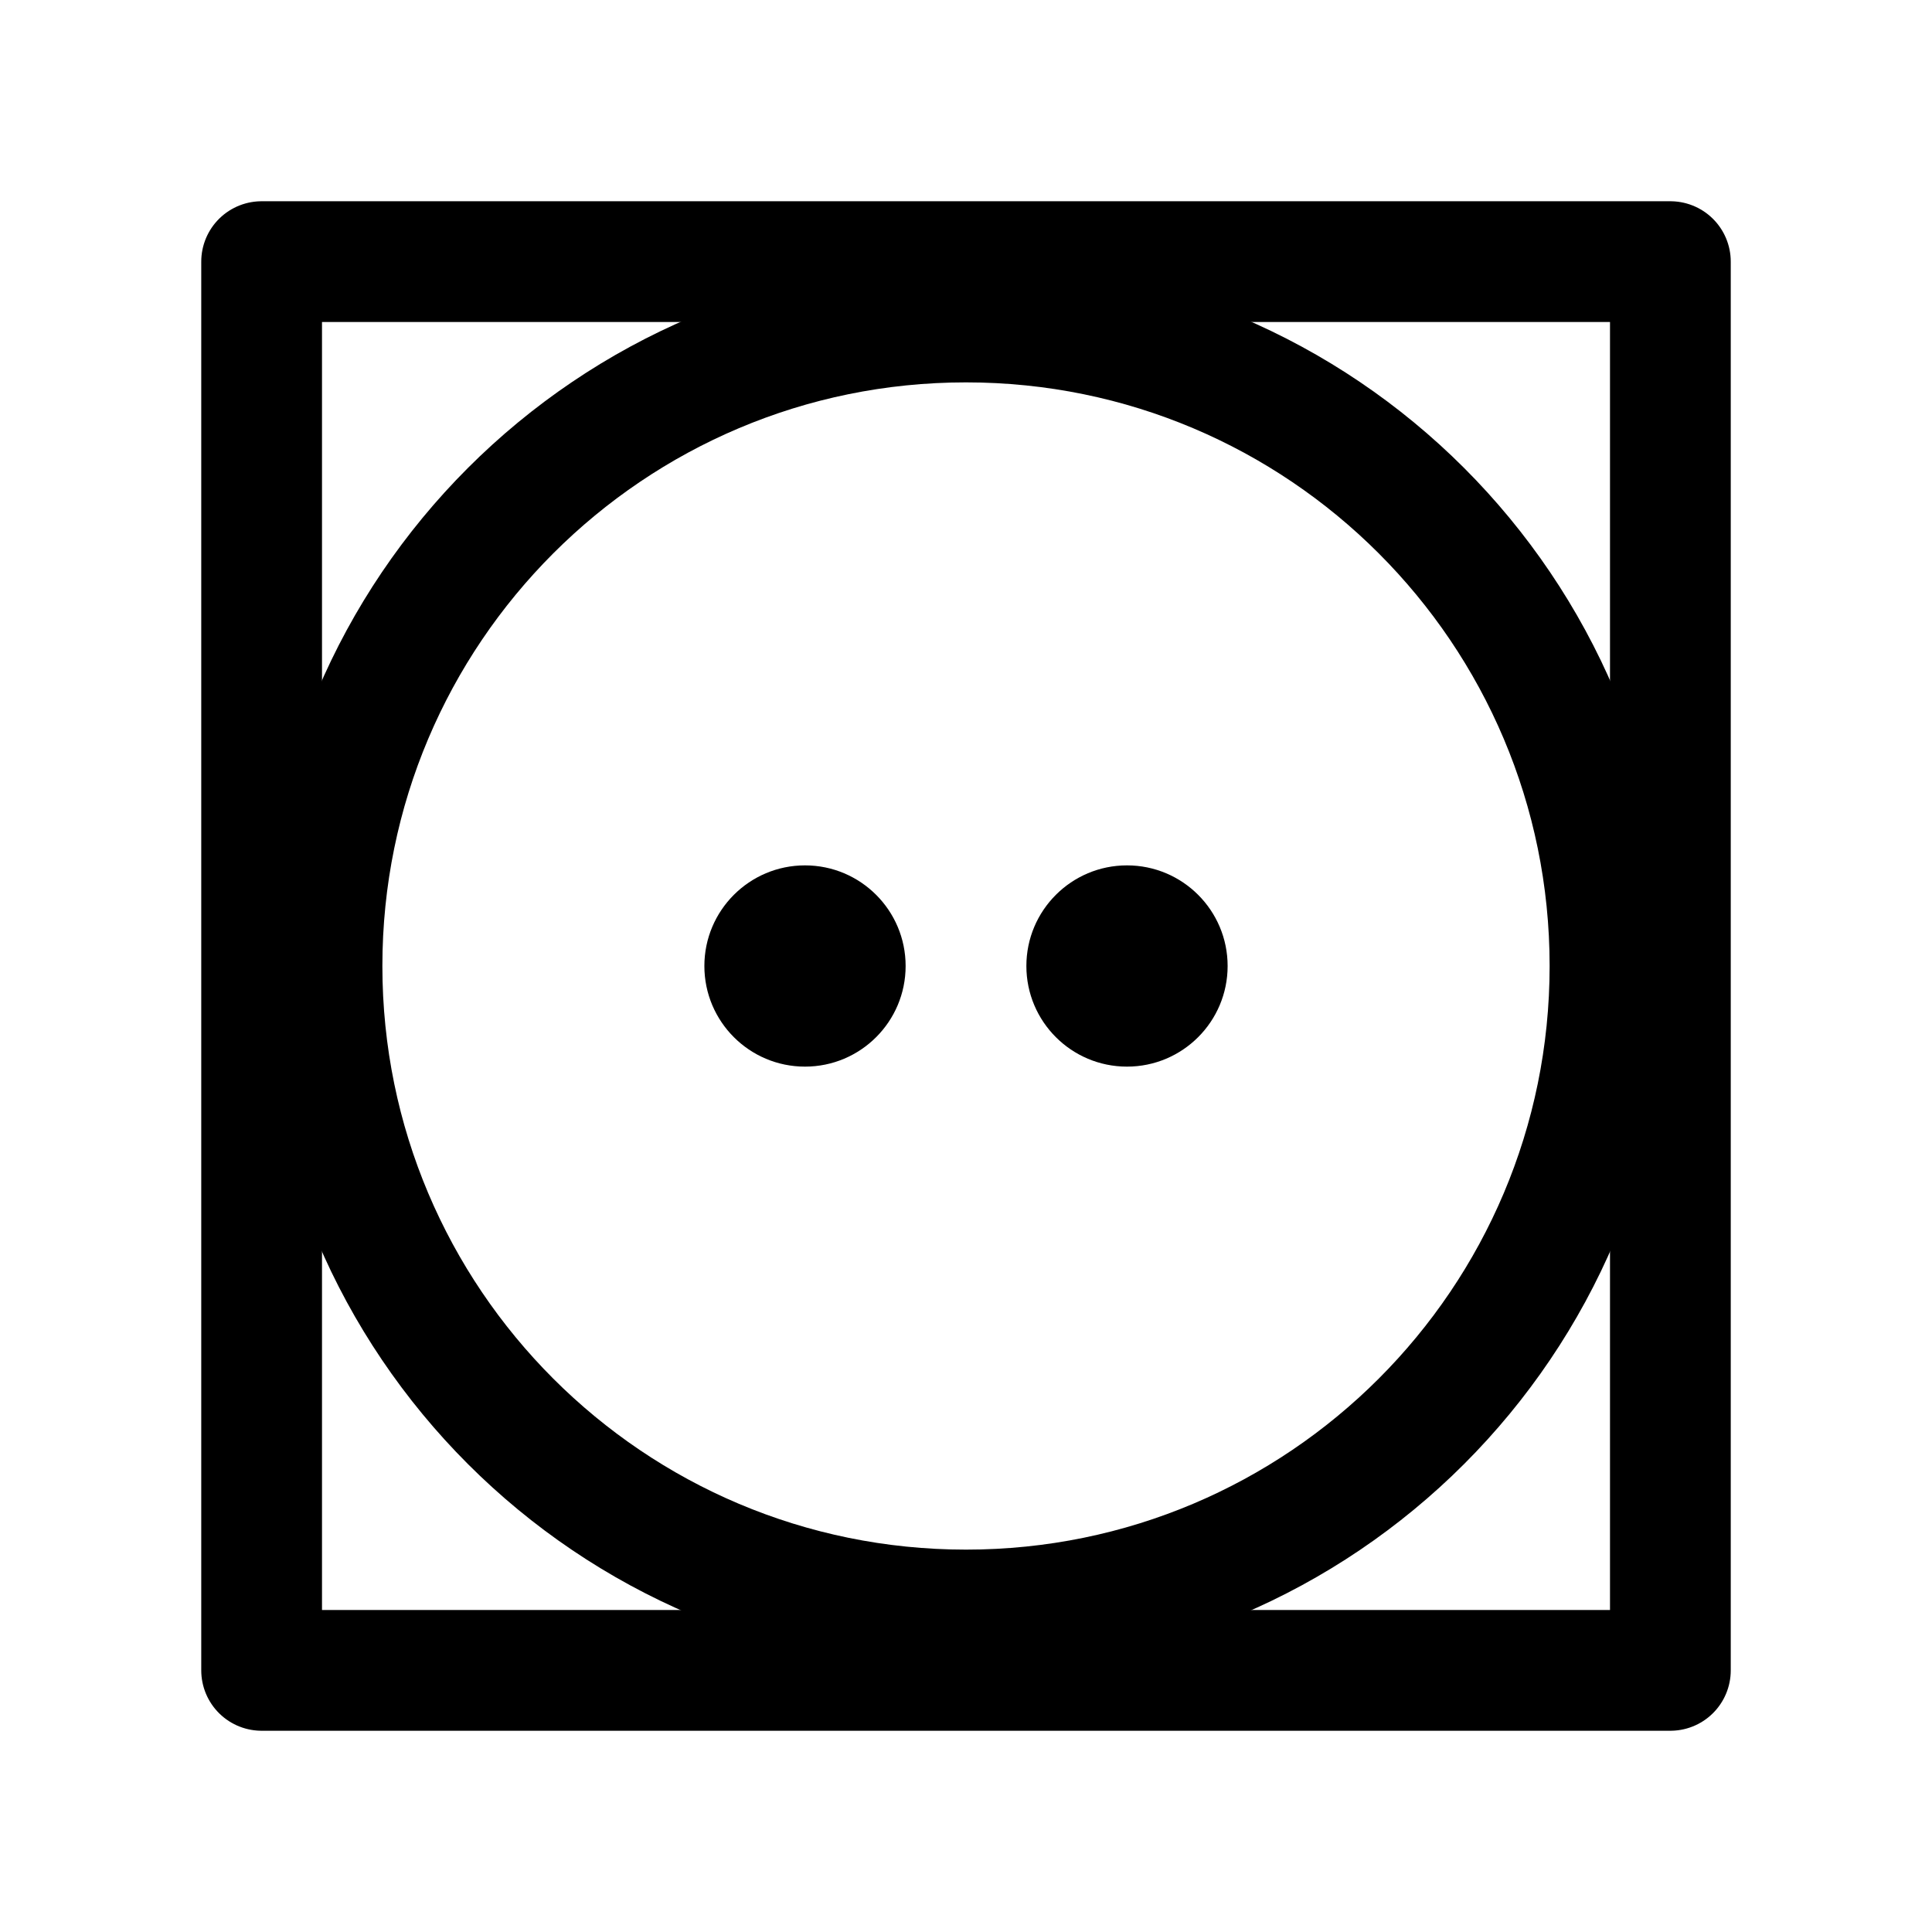
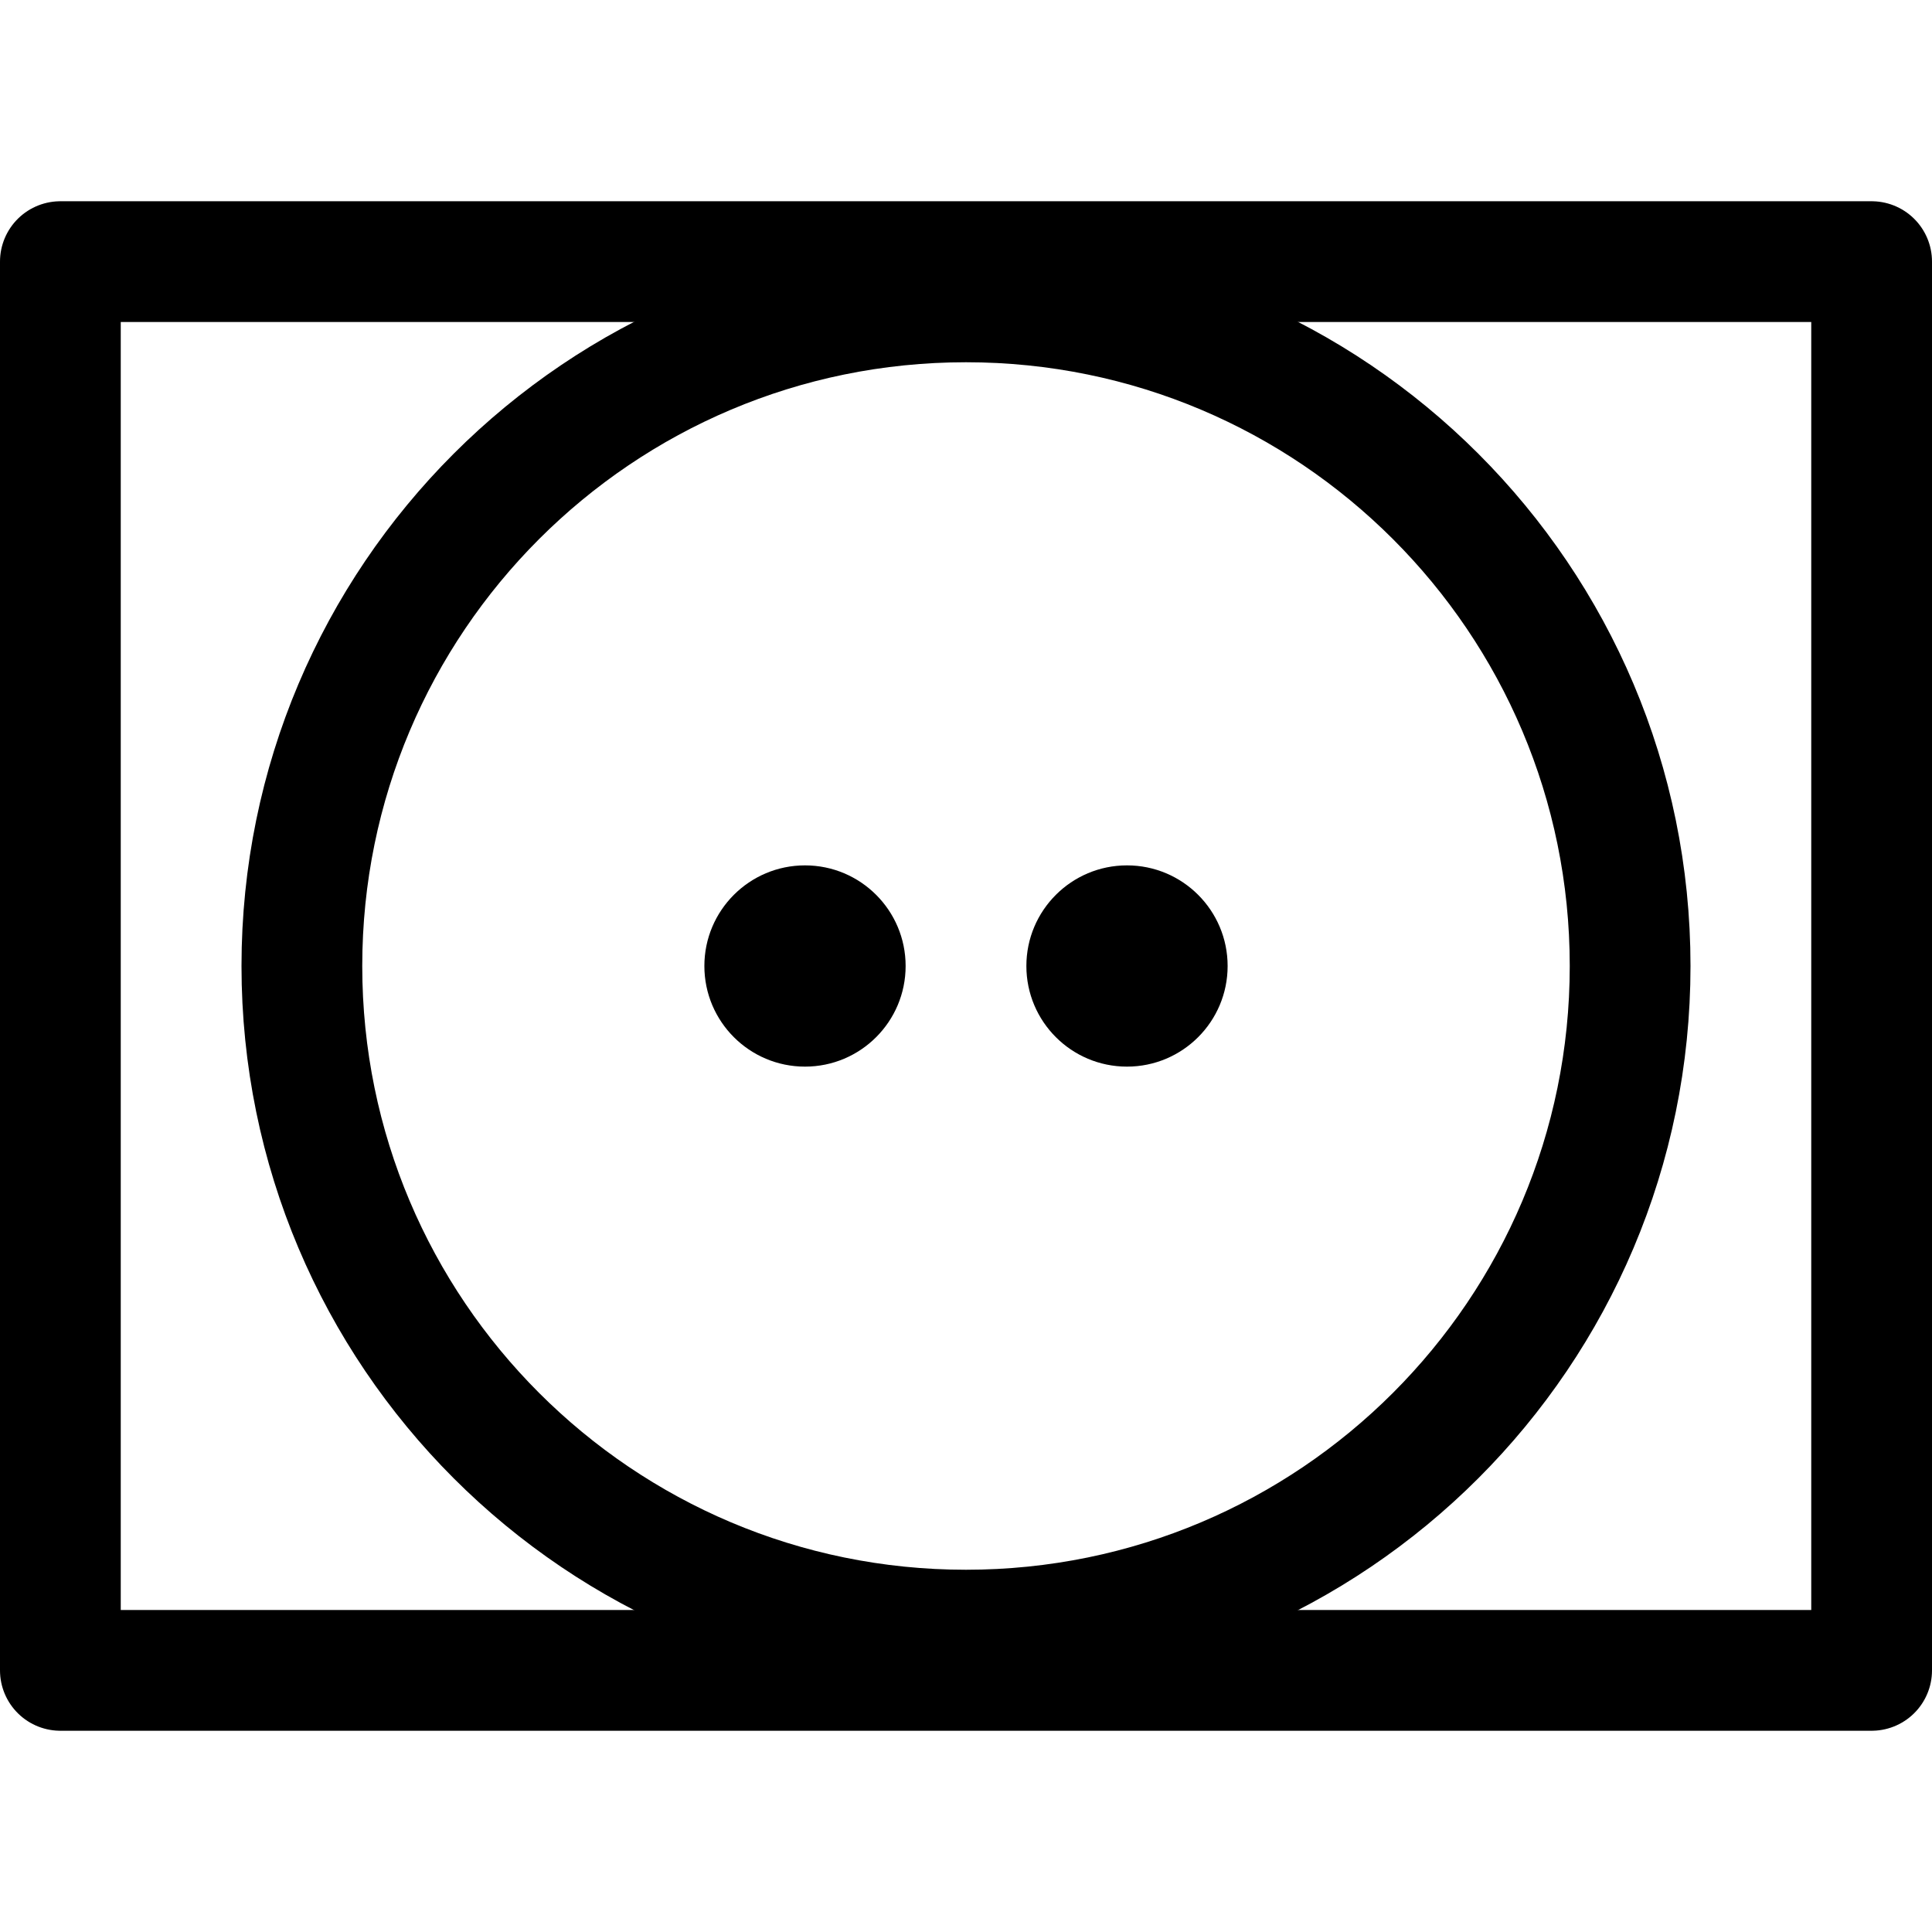
<svg xmlns="http://www.w3.org/2000/svg" width="24" height="24" viewBox="0 0 24 24" fill="none" stroke="currentColor" stroke-width="1.5" stroke-linecap="round" stroke-linejoin="round">
-   <rect x="3.25" y="3.25" width="17.5" height="17.5" />
-   <circle cx="12" cy="12" r="8" />
+   <rect x="0.75" y="3.25" width="22.5" height="17.5" />
+   <circle cx="12" cy="12" r="8.25" />
  <circle cx="10" cy="12" r="1.25" fill="currentColor" stroke="none" />
  <circle cx="14" cy="12" r="1.25" fill="currentColor" stroke="none" />
</svg>
